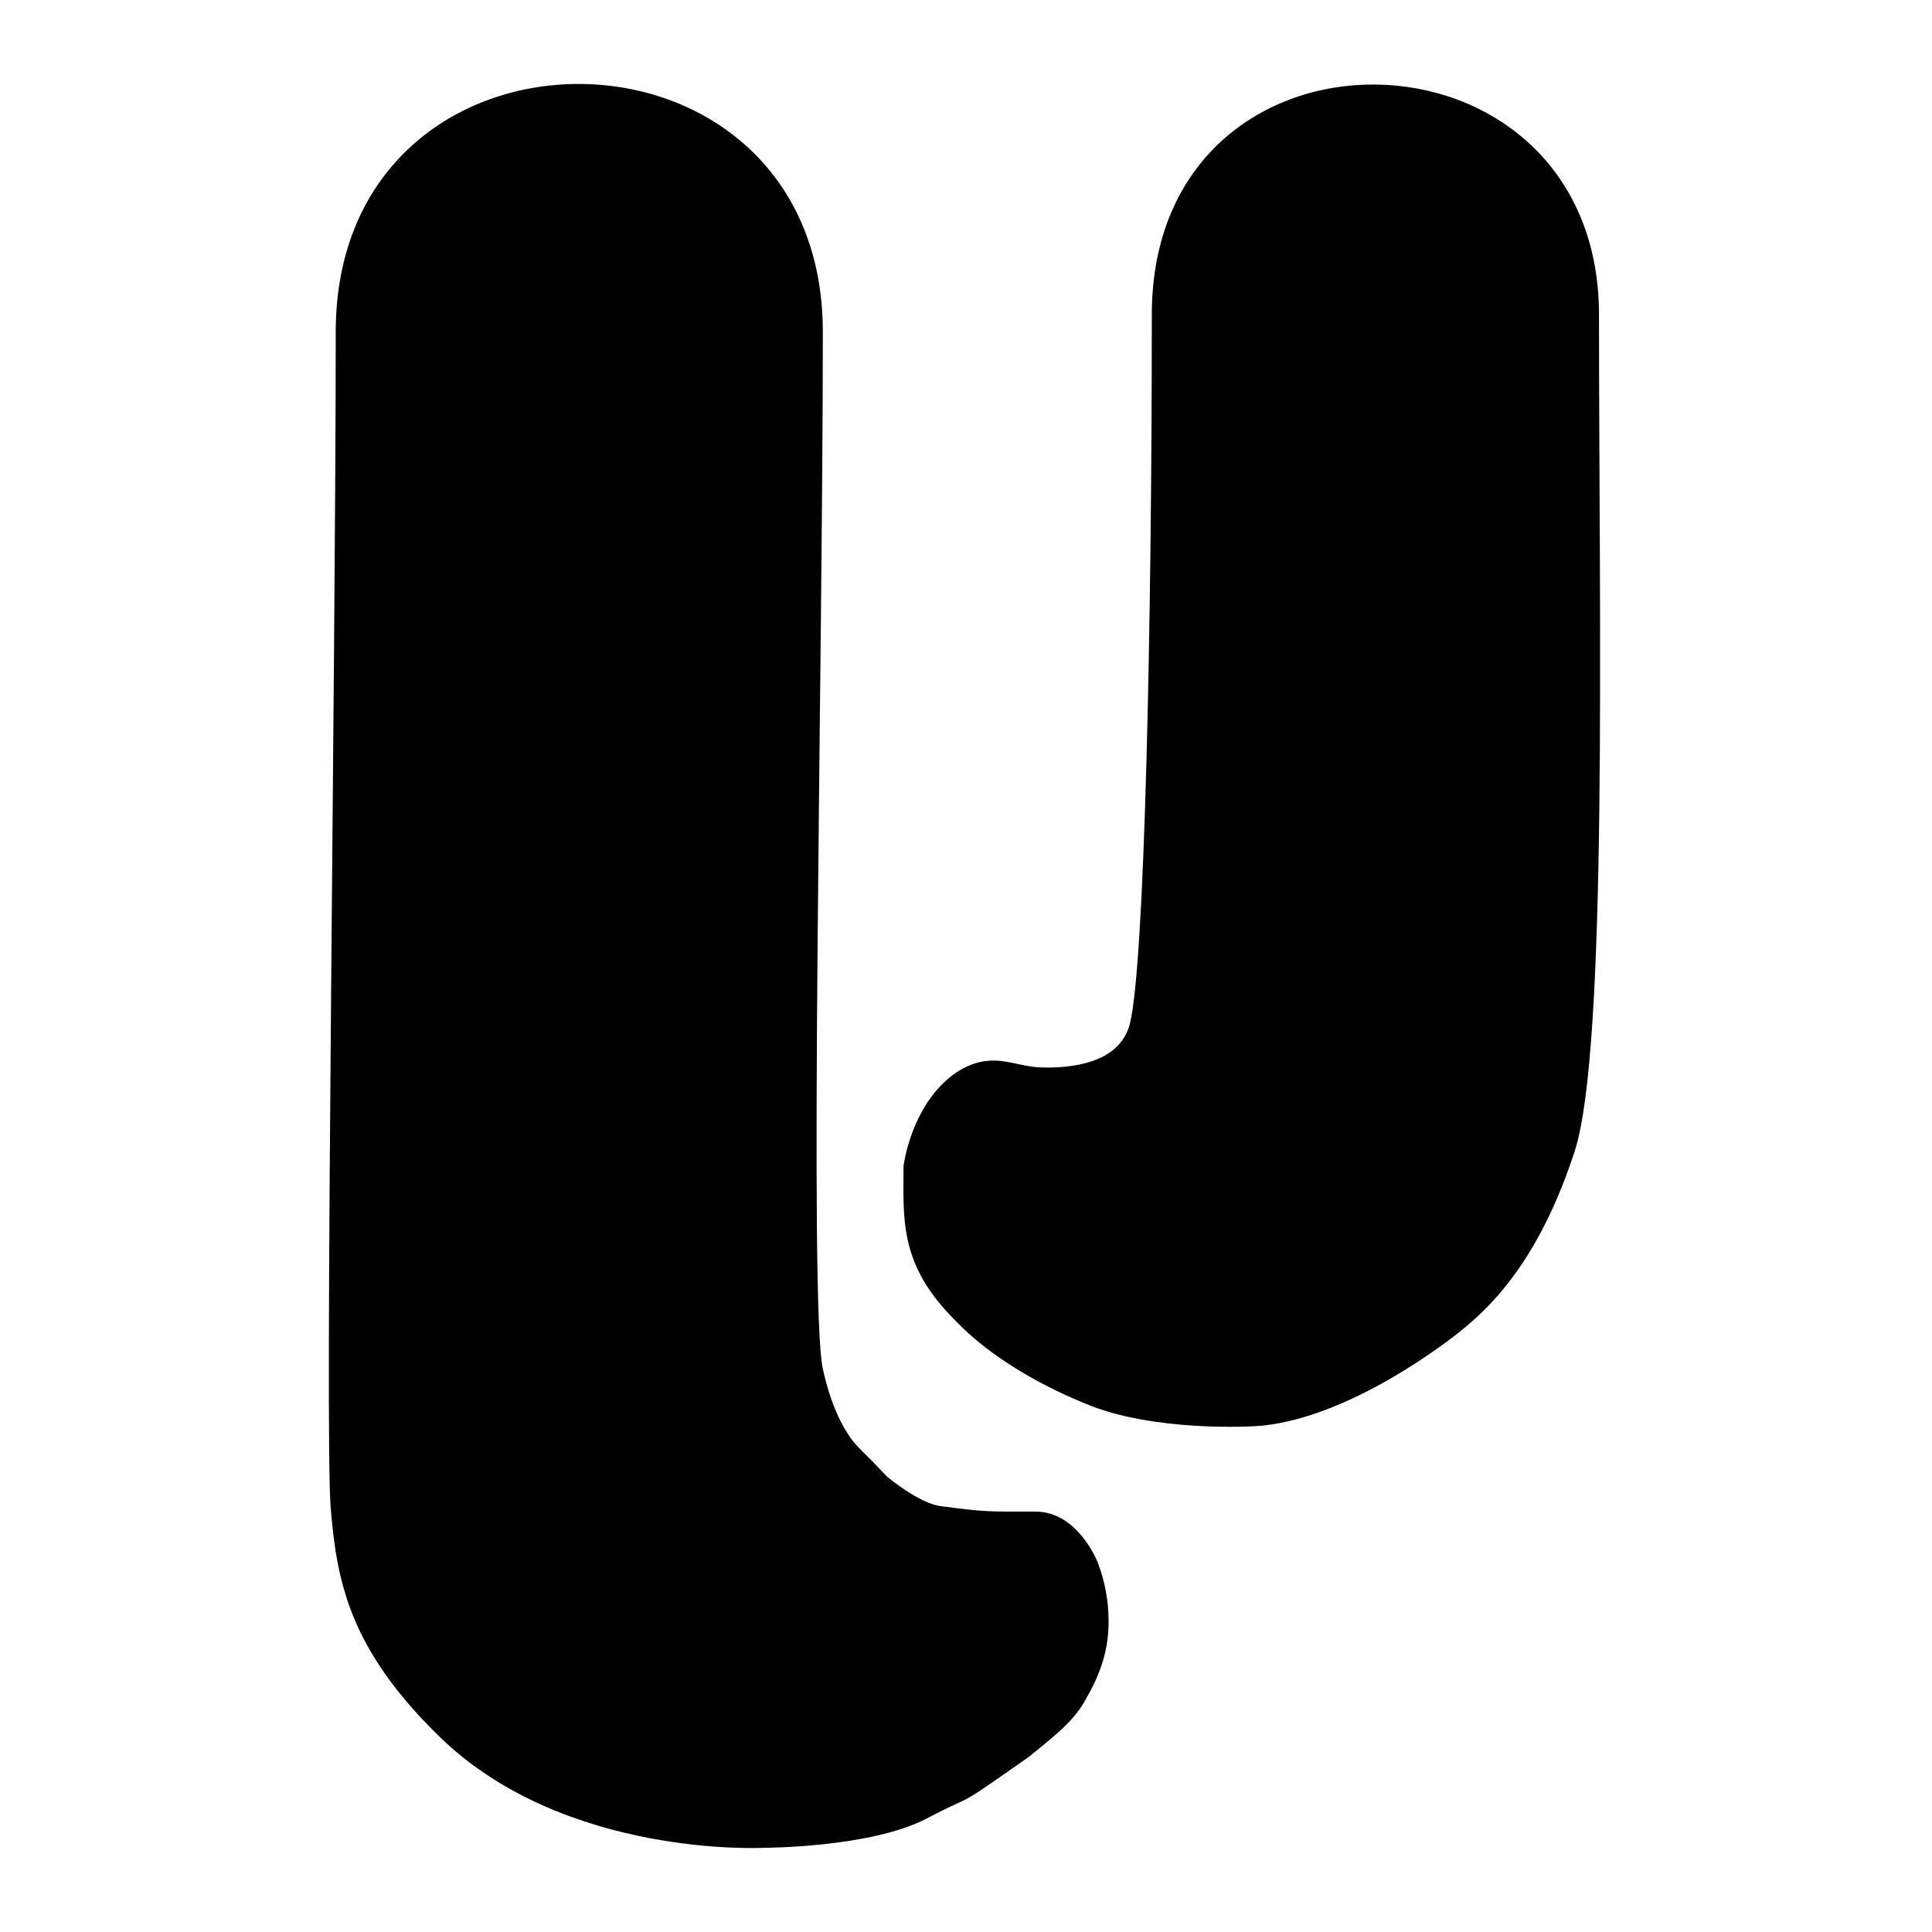
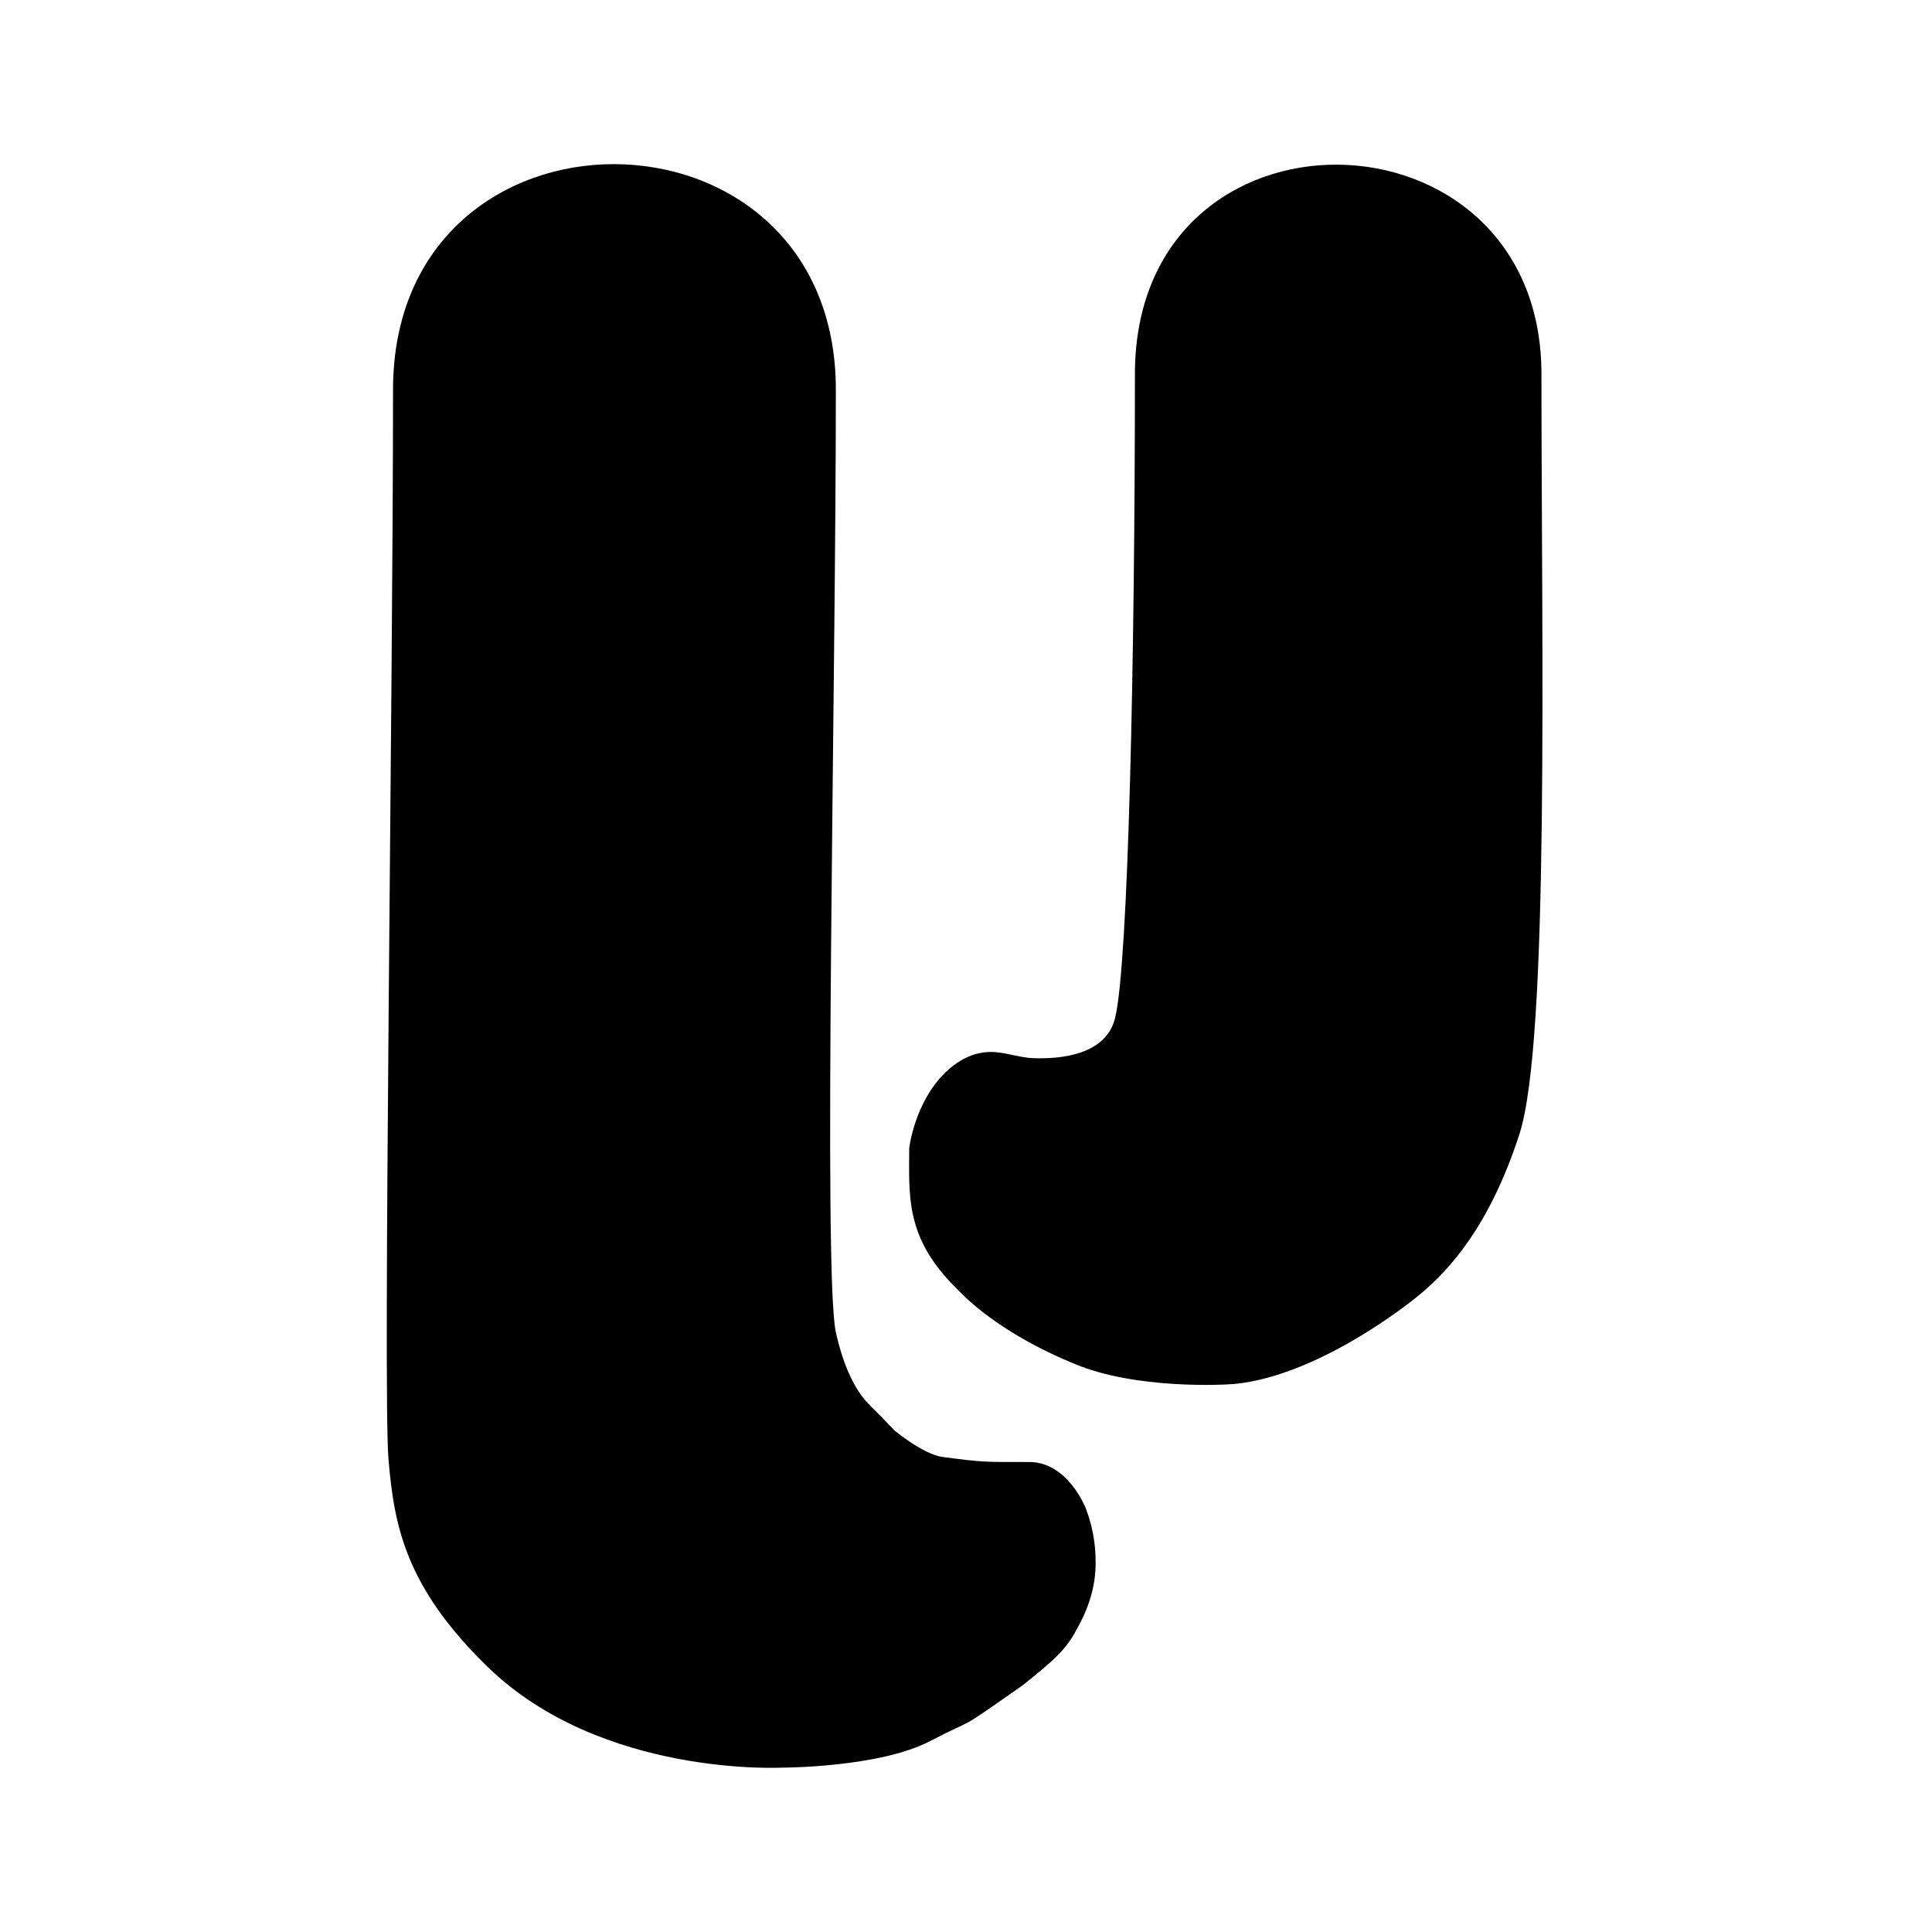
<svg xmlns="http://www.w3.org/2000/svg" width="1024" height="1024" viewBox="0 0 1024 1024" fill="currentColor">
-   <g transform="translate(-51.2 -51.2) scale(1.1)">
-     <path d="M456.672 739.784C452.556 734.178 446.911 723.835 443.02 706.118C436.221 675.164 443.02 365.39 443.02 206.565C443.02 47.741 208.315 46.551 208.316 206.567C208.318 366.584 202.918 737.577 205.896 773.289C208.874 809.002 215.055 841.197 258.327 883.355C318.655 942.13 414.739 936.879 414.739 936.879C414.739 936.879 466.009 936.879 492.993 922.808C519.977 908.737 503.787 919.994 542.082 893.214C557.756 880.596 565.029 874.592 570.626 863.637C577.342 851.952 580.7 840.265 580.7 828.579V827.601C580.7 817.988 578.935 808.455 575.492 799.48L575.303 798.986C575.303 798.986 565.768 774.9 545.62 774.9C521.327 774.9 521.327 775.063 499.739 772.249C489.319 770.891 474.112 758.181 474.112 758.181L467.394 751.175C463.786 747.412 459.757 743.986 456.672 739.784Z" />
-     <path d="M547.6 560.845C562.382 561.39 586.213 559.115 591.015 539.607C598.082 510.898 601.531 348.209 601.531 198.214C601.531 48.218 817.001 52.385 817 198.214C817 344.043 821.353 551.867 805.282 601.27C789.211 650.673 767.783 673.292 752.903 685.791C742.784 694.291 697.548 728.647 655.622 733.392C648.145 734.238 601.851 736.263 570.139 723.127C569.093 722.694 568.078 722.271 567.094 721.858C546.408 713.186 524.067 700.29 508.316 684.322C507.099 683.088 505.831 681.785 504.51 680.41C479.692 654.572 481.899 632.911 481.899 608.508C481.899 608.508 484.724 584.151 501.201 568.316C509.618 560.227 517.731 557.836 523.969 557.575C531.918 557.242 539.65 560.552 547.6 560.845Z" />
-   </g>
+   <path d="M456.672 739.784C452.556 734.178 446.911 723.835 443.02 706.118C436.221 675.164 443.02 365.39 443.02 206.565C443.02 47.741 208.315 46.551 208.316 206.567C208.318 366.584 202.918 737.577 205.896 773.289C208.874 809.002 215.055 841.197 258.327 883.355C318.655 942.13 414.739 936.879 414.739 936.879C414.739 936.879 466.009 936.879 492.993 922.808C519.977 908.737 503.787 919.994 542.082 893.214C557.756 880.596 565.029 874.592 570.626 863.637C577.342 851.952 580.7 840.265 580.7 828.579V827.601C580.7 817.988 578.935 808.455 575.492 799.48L575.303 798.986C575.303 798.986 565.768 774.9 545.62 774.9C521.327 774.9 521.327 775.063 499.739 772.249C489.319 770.891 474.112 758.181 474.112 758.181L467.394 751.175C463.786 747.412 459.757 743.986 456.672 739.784Z" fill="black" />
+   <path d="M547.6 560.845C562.382 561.39 586.213 559.115 591.015 539.607C598.082 510.898 601.531 348.209 601.531 198.214C601.531 48.218 817.001 52.385 817 198.214C817 344.043 821.353 551.867 805.282 601.27C789.211 650.673 767.783 673.292 752.903 685.791C742.784 694.291 697.548 728.647 655.622 733.392C648.145 734.238 601.851 736.263 570.139 723.127C569.093 722.694 568.078 722.271 567.094 721.858C546.408 713.186 524.067 700.29 508.316 684.322C507.099 683.088 505.831 681.785 504.51 680.41C479.692 654.572 481.899 632.911 481.899 608.508C481.899 608.508 484.724 584.151 501.201 568.316C509.618 560.227 517.731 557.836 523.969 557.575C531.918 557.242 539.65 560.552 547.6 560.845Z" fill="black" />
</svg>
